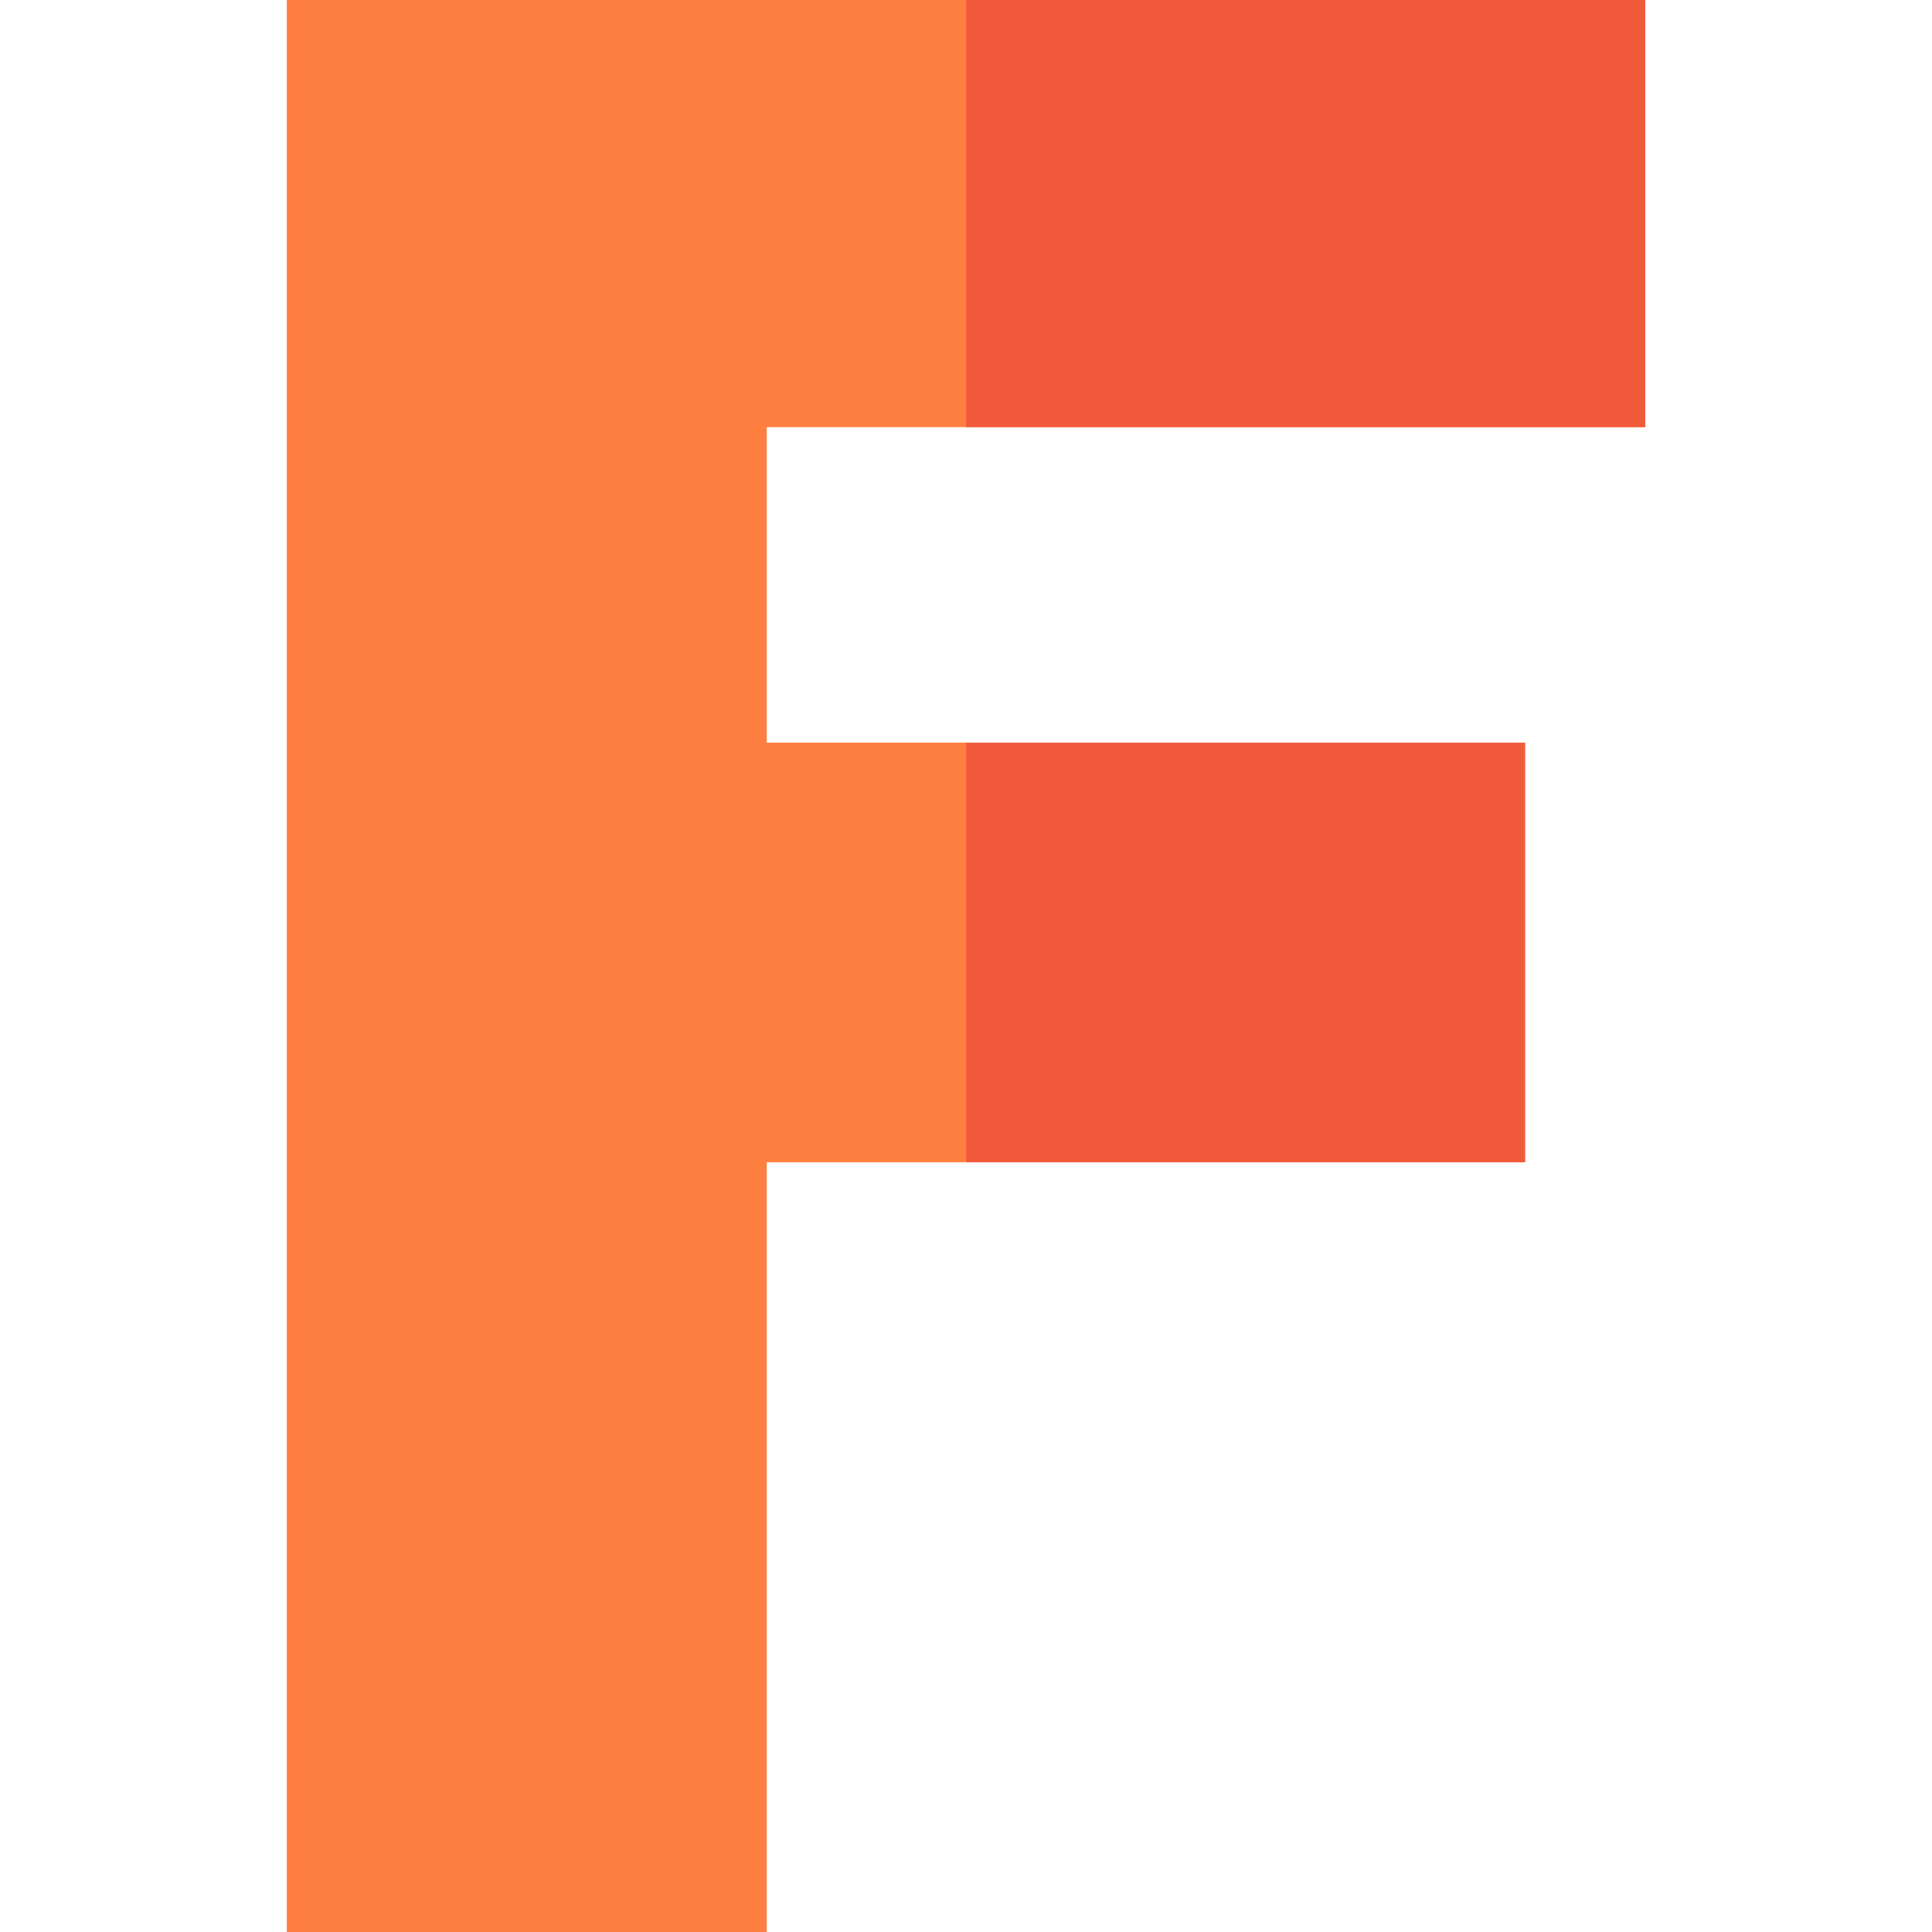
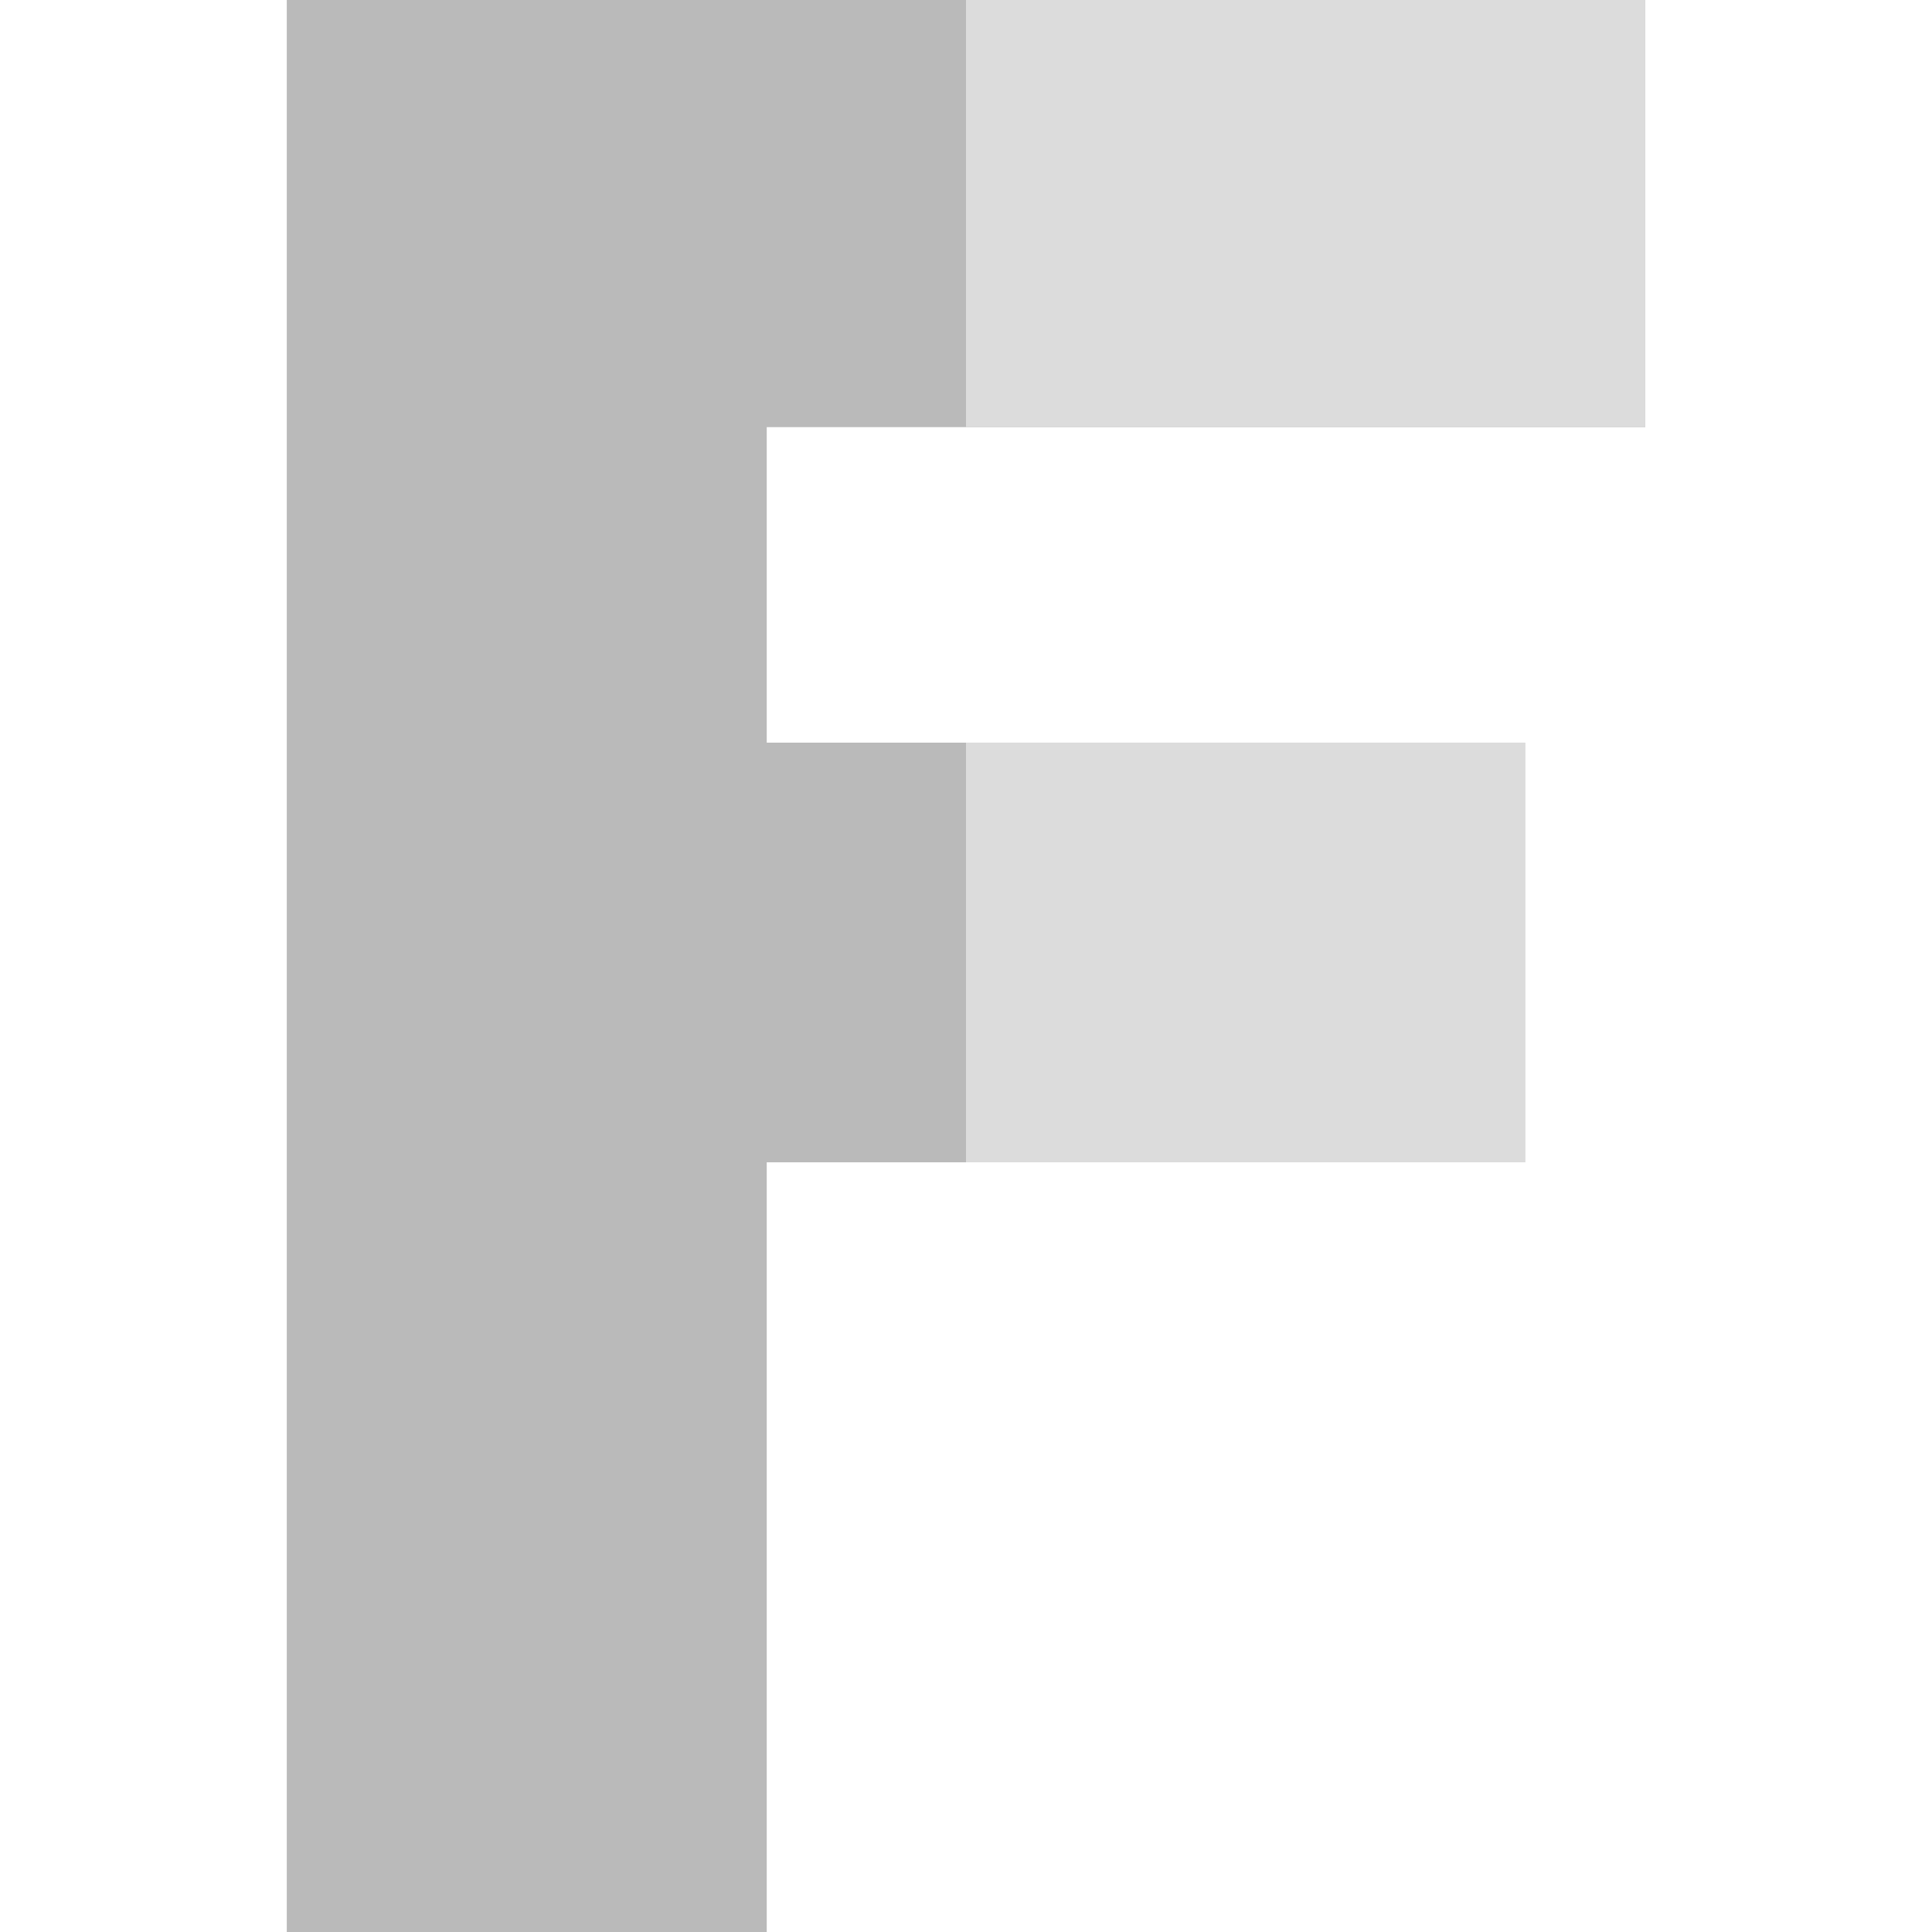
<svg xmlns="http://www.w3.org/2000/svg" id="Capa_1" enable-background="new 0 0 512 512" height="512" viewBox="0 0 512 512" width="512">
  <g id="F_2_">
-     <path d="m436 113.196v-113.196h-360v512h127.192v-203.979h200.962v-111.211h-200.962v-83.614z" fill="#ff7f40" />
-     <g fill="#f25a3c">
+     <path d="m436 113.196v-113.196h-360v512h127.192v-203.979h200.962v-111.211h-200.962v-83.614z" fill="#bababa" />
+     <g fill="#dcdcdc">
      <path d="m256 0h180v113.196h-180z" />
      <path d="m256 196.81h148.154v111.211h-148.154z" />
    </g>
  </g>
</svg>
